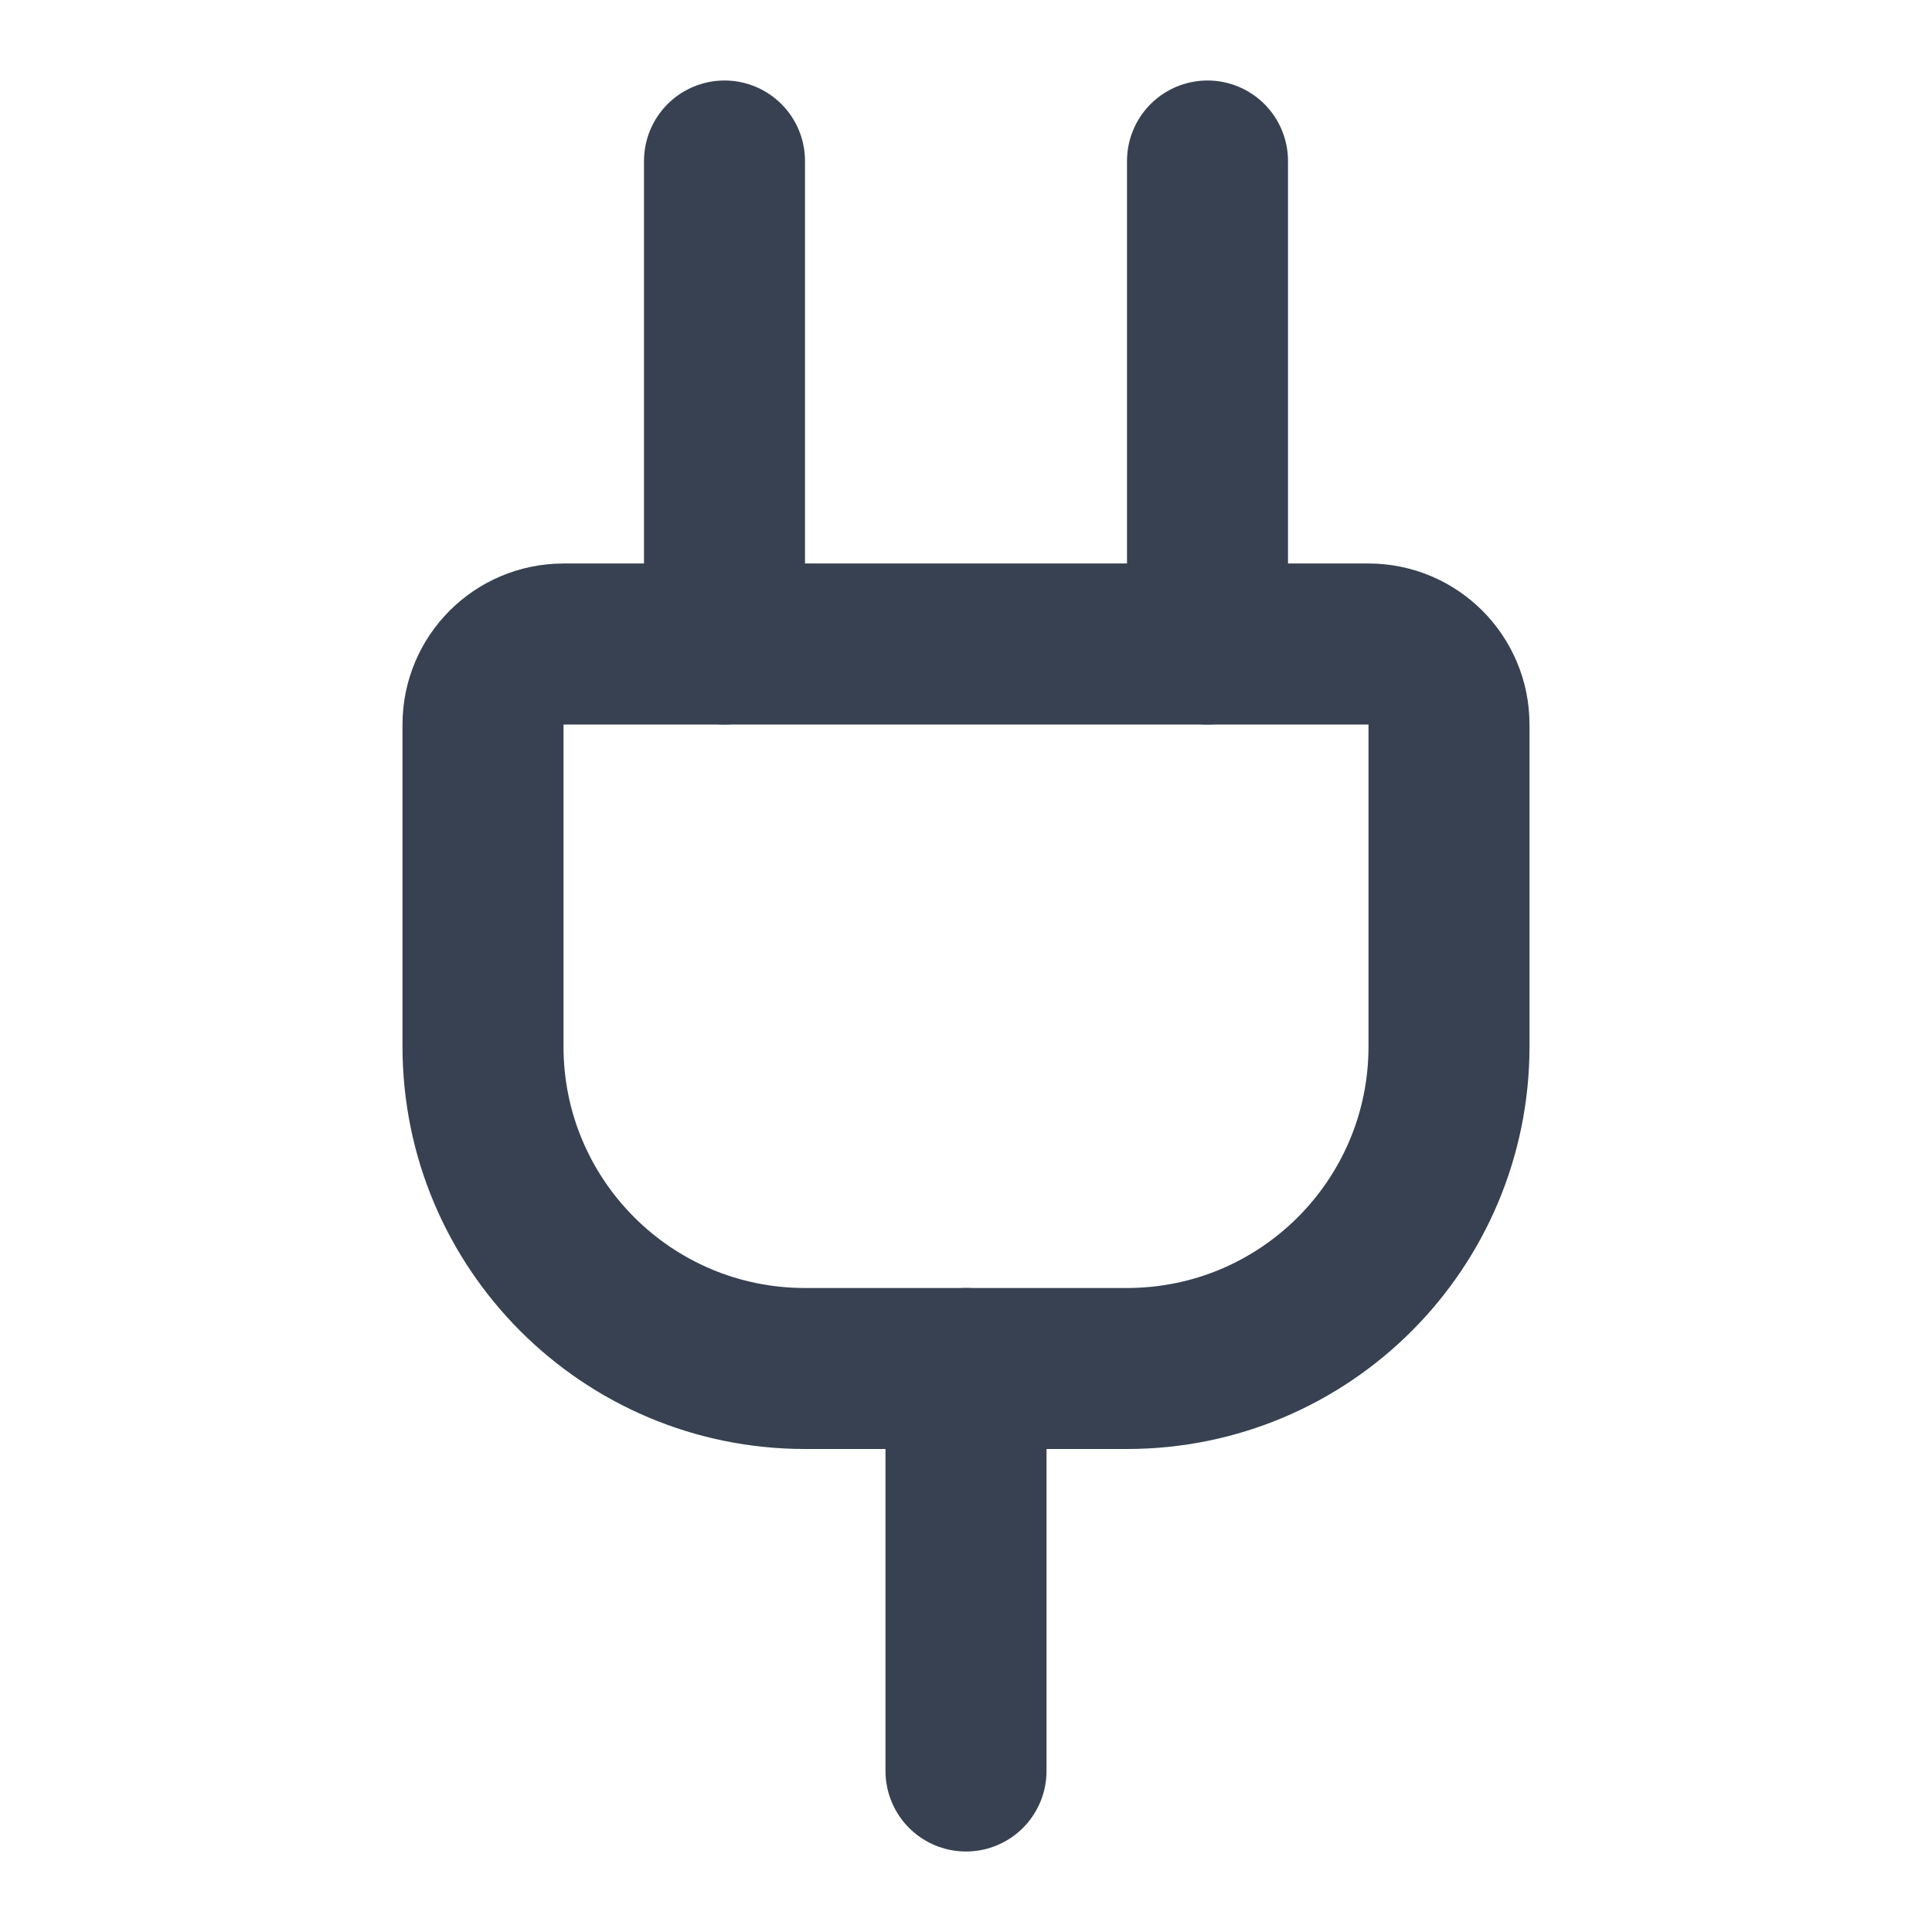
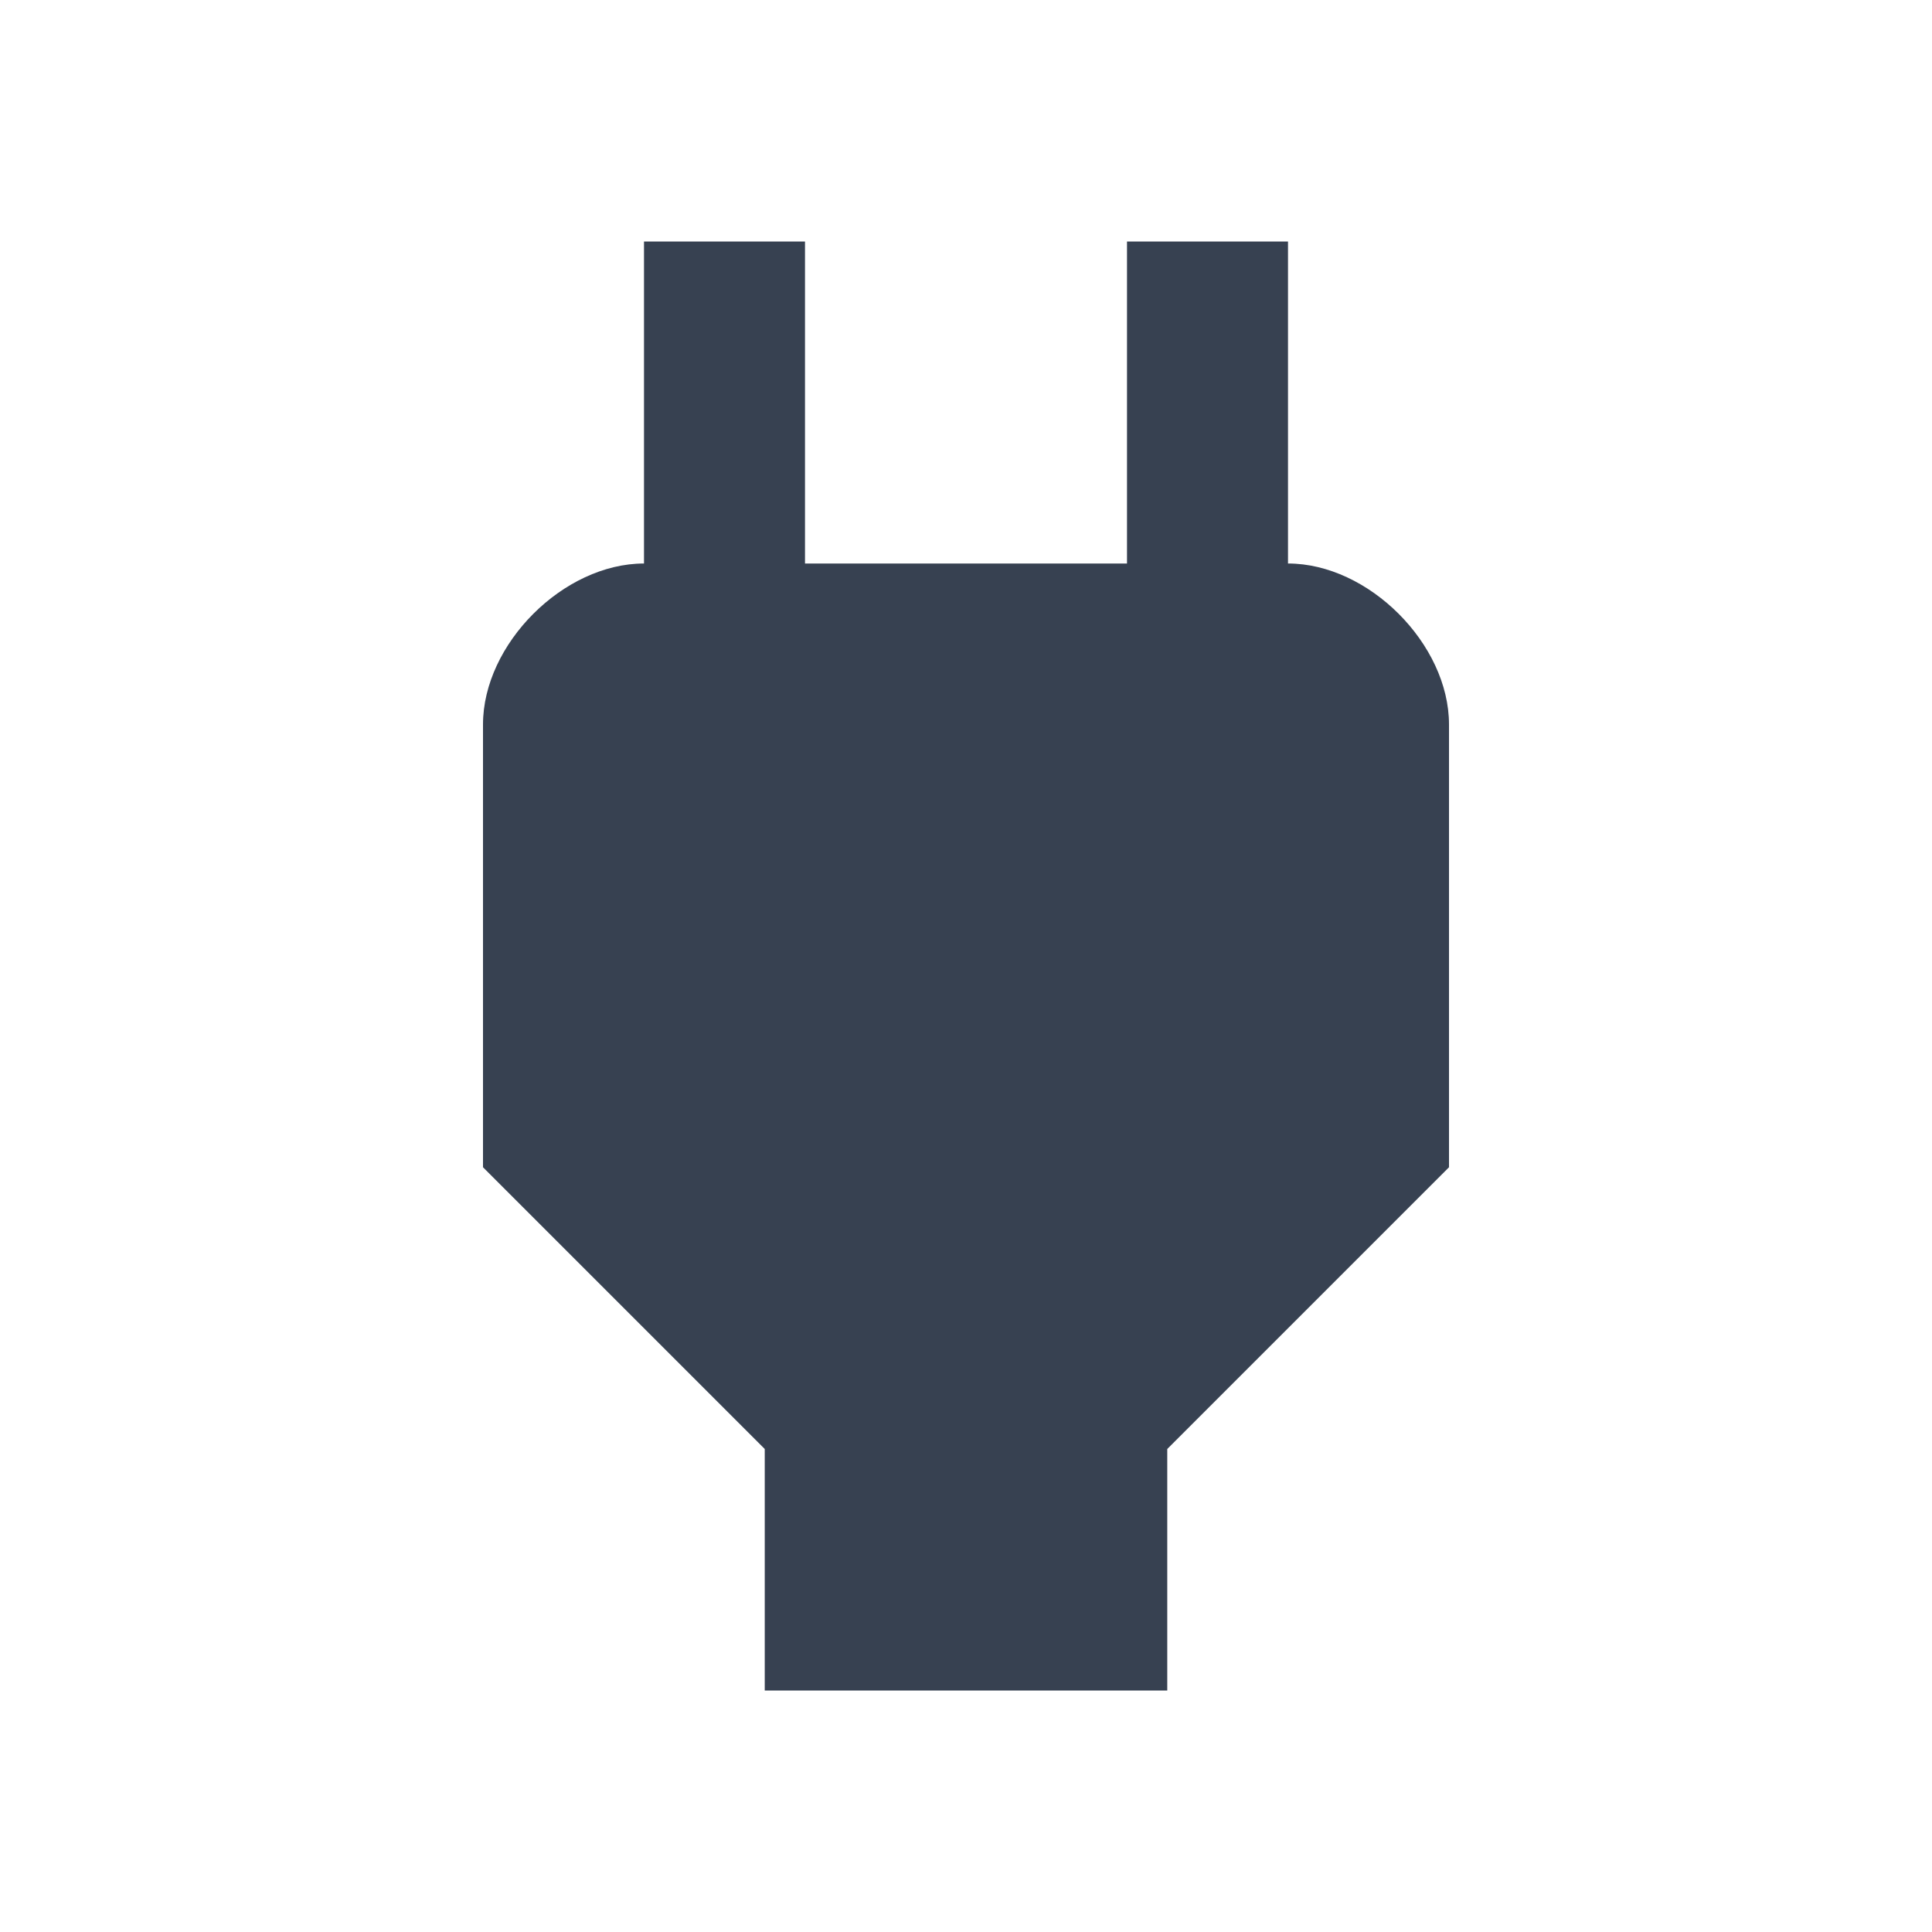
- <svg xmlns="http://www.w3.org/2000/svg" class="lucide lucide-plug" width="24" height="24" viewBox="0 0 24 24" fill="none" stroke="currentColor" stroke-width="2" stroke-linecap="round" stroke-linejoin="round">
+ <svg xmlns="http://www.w3.org/2000/svg" class="mdi mdi-power-plug" width="24" height="24" viewBox="0 0 24 24" fill="currentColor">
  <style>:root{color:#374151;}@media(prefers-color-scheme:dark){:root{color:#e5e7eb;}}</style>
-   <path d="M12 22v-5" />
-   <path d="M15 8V2" />
-   <path d="M17 8a1 1 0 0 1 1 1v4a4 4 0 0 1-4 4h-4a4 4 0 0 1-4-4V9a1 1 0 0 1 1-1z" />
-   <path d="M9 8V2" />
+   <path d="M16,7V3H14V7H10V3H8V7H8C7,7 6,8 6,9V14.5L9.5,18V21H14.5V18L18,14.5V9C18,8 17,7 16,7Z" />
</svg>
